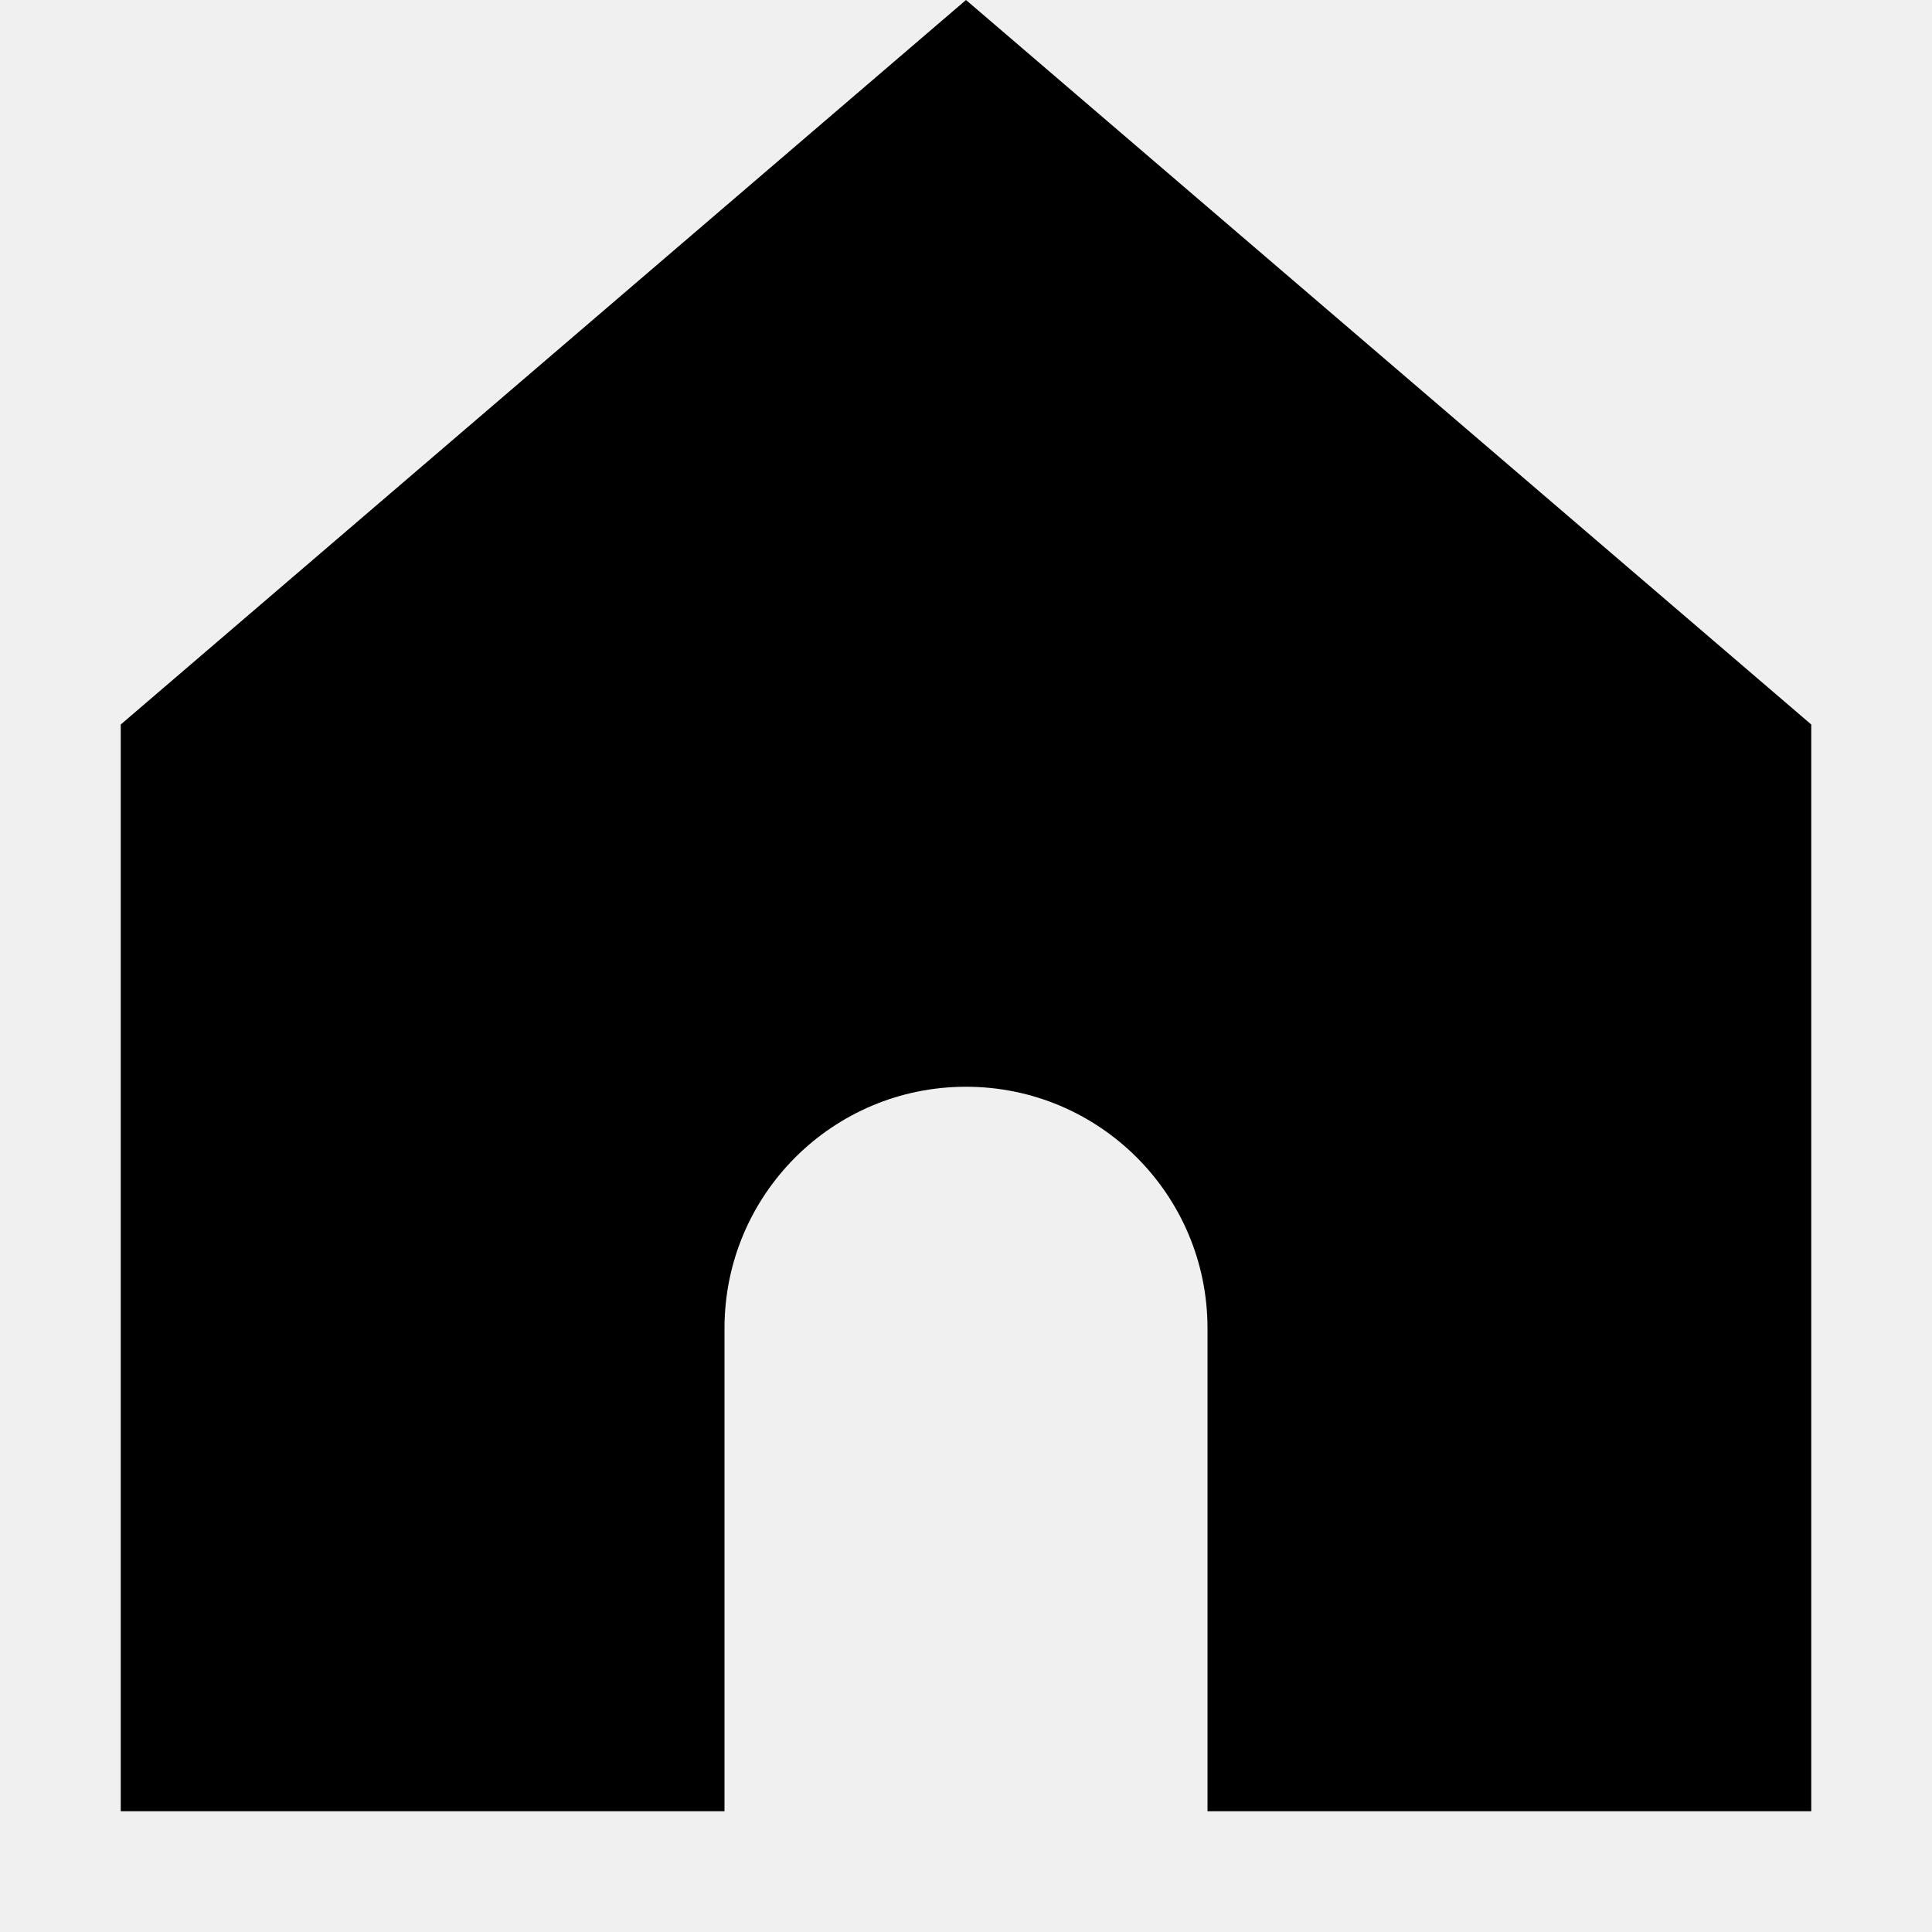
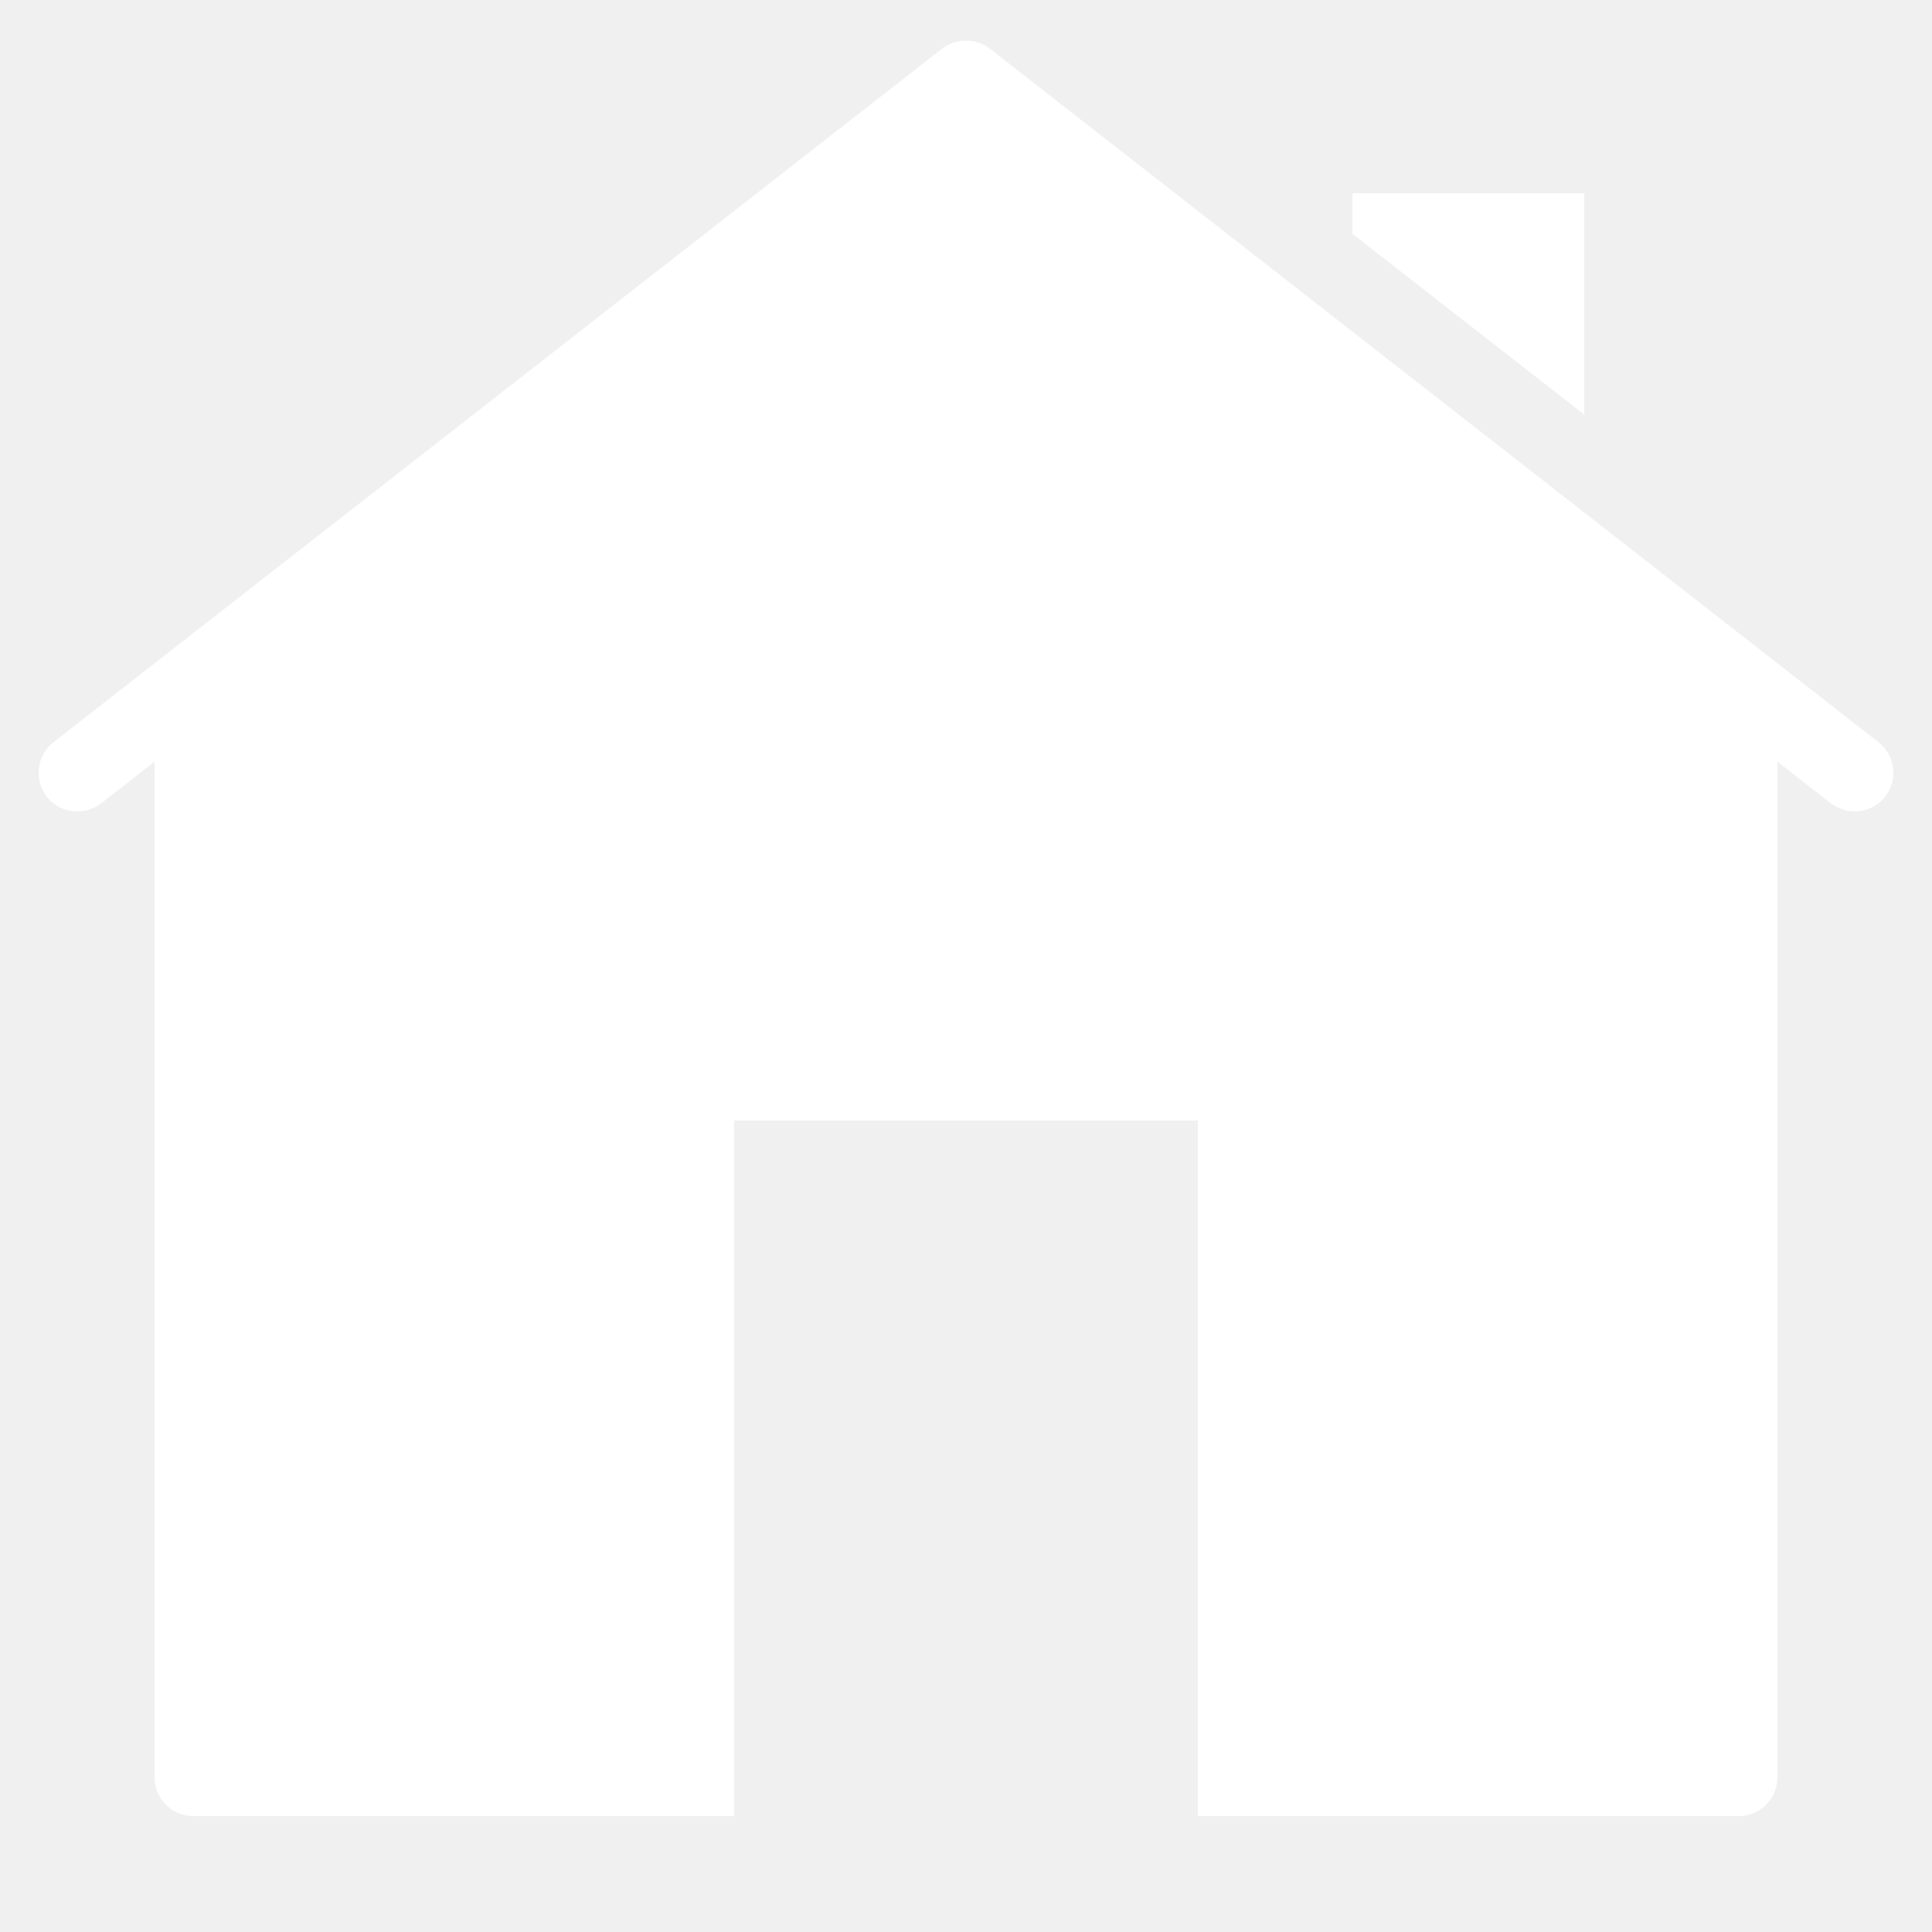
- <svg xmlns="http://www.w3.org/2000/svg" width="800px" height="800px" viewBox="0 0 16 16" fill="none">
-   <path d="M1 6V15H6V11C6 9.895 6.895 9 8 9C9.105 9 10 9.895 10 11V15H15V6L8 0L1 6Z" fill="#000000" />
+ <svg xmlns="http://www.w3.org/2000/svg" fill="#FFFFFF" viewBox="0 0 50 50" width="50px" height="50px">
+   <path d="M 25 1.051 C 24.782 1.051 24.566 1.12 24.381 1.26 L 1.381 19.211 C 0.951 19.551 0.871 20.179 1.211 20.619 C 1.551 21.049 2.179 21.129 2.619 20.789 L 4 19.711 L 4 46 C 4 46.55 4.45 47 5 47 L 19 47 L 19 29 L 31 29 L 31 47 L 45 47 C 45.55 47 46 46.55 46 46 L 46 19.711 L 47.381 20.789 C 47.571 20.929 47.78 21 48 21 C 48.3 21 48.589 20.869 48.789 20.619 C 49.129 20.179 49.049 19.551 48.619 19.211 L 25.619 1.26 C 25.434 1.12 25.218 1.051 25 1.051 z M 35 5 L 35 6.051 L 41 10.73 L 41 5 L 35 5 z" />
</svg>
